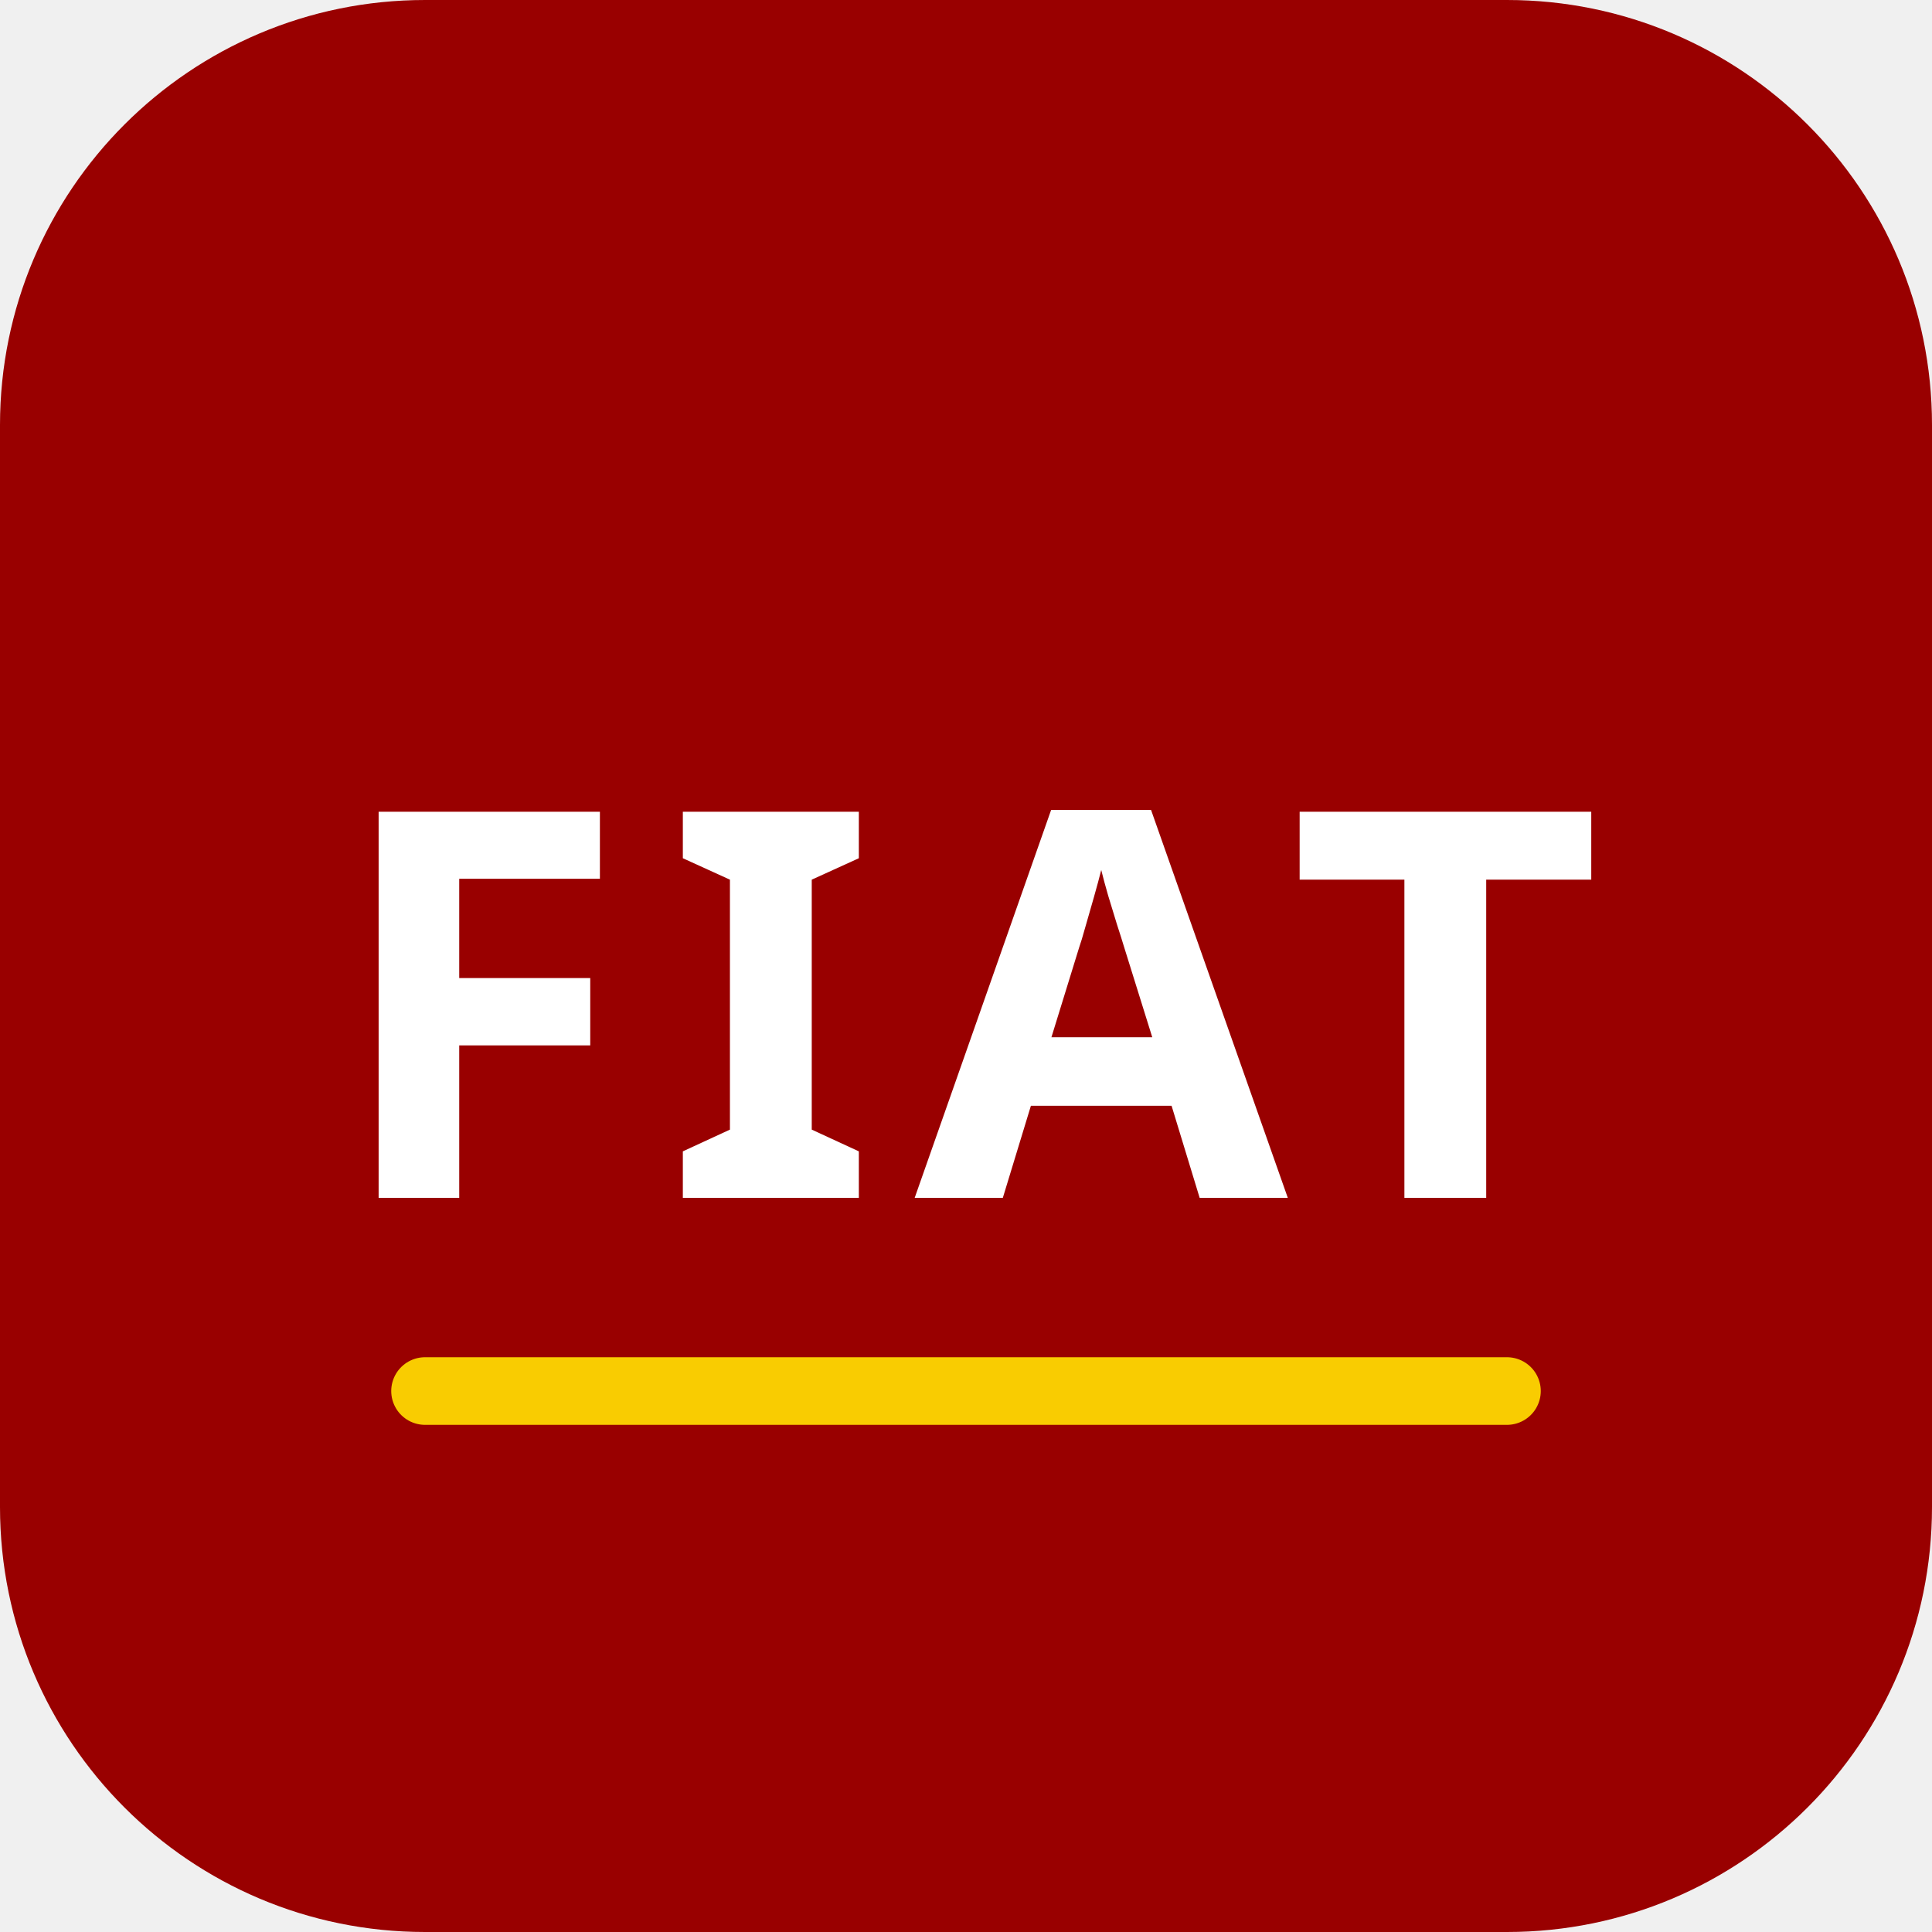
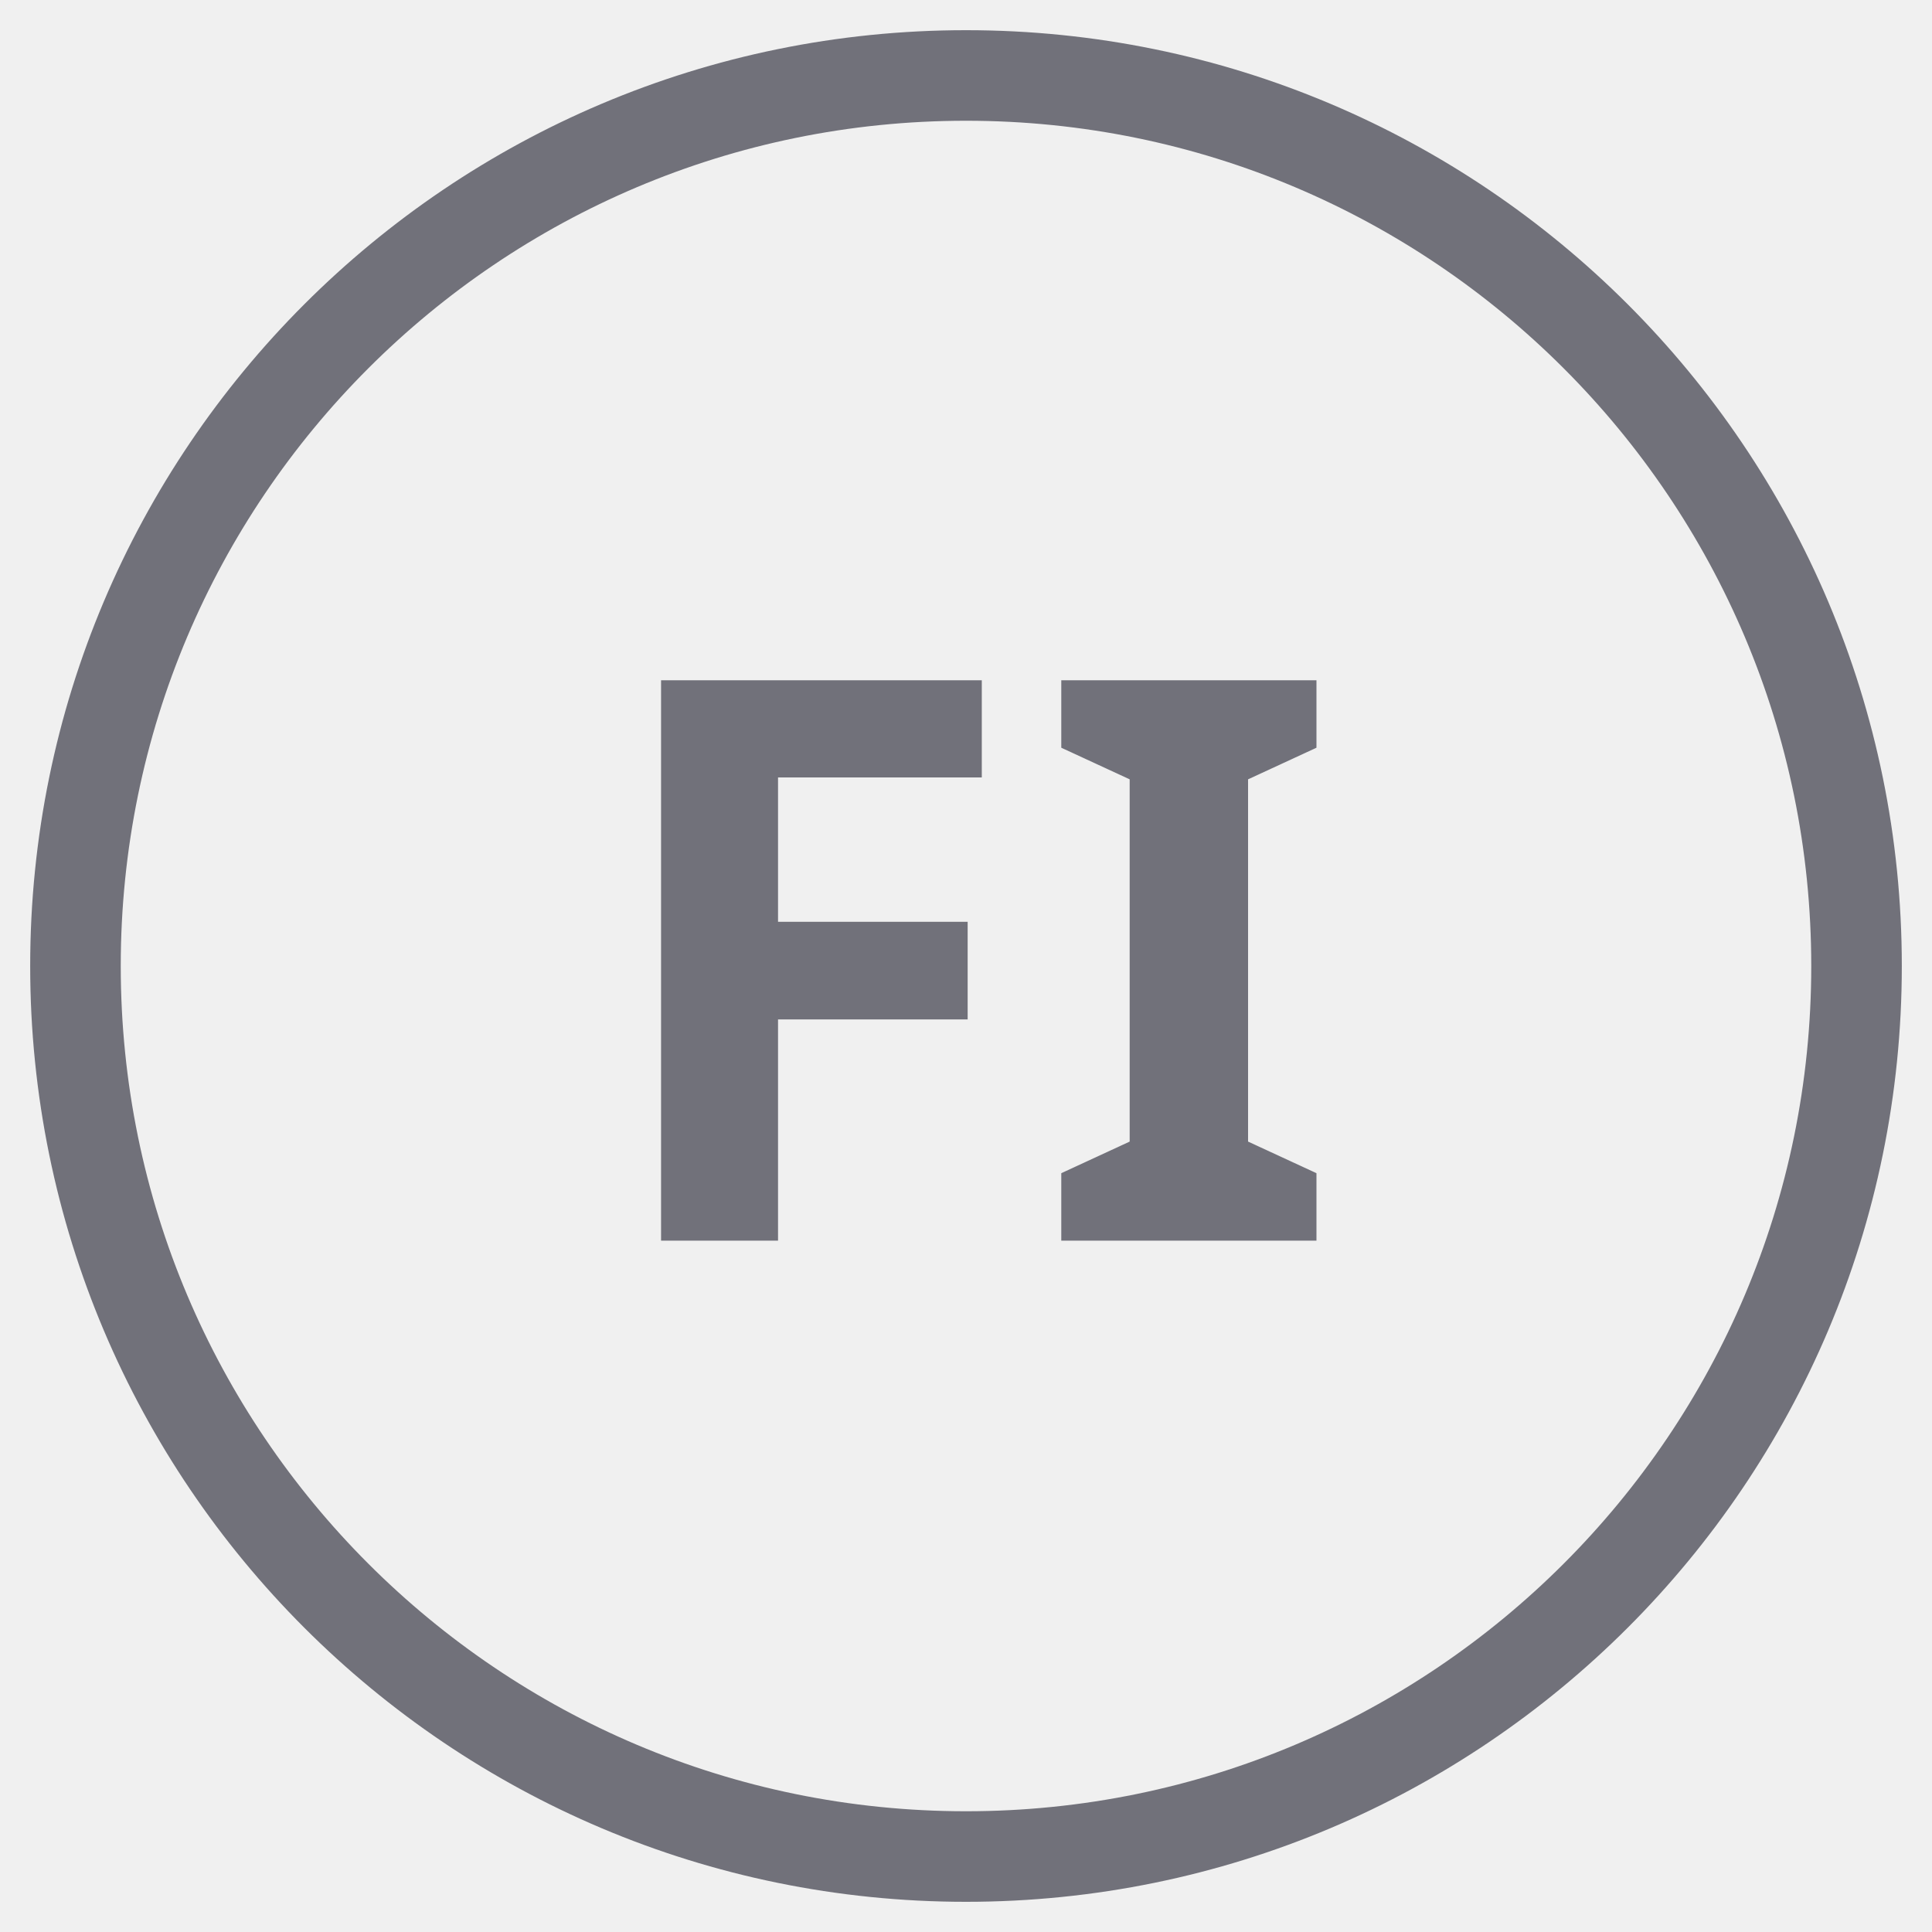
- <svg xmlns="http://www.w3.org/2000/svg" viewBox="0 0 100 100" width="100%" height="100%">
-   <rect width="100" height="100" rx="22" fill="#990000" />
-   <text x="50" y="62" font-family="'Arial Black', 'Trebuchet MS', sans-serif" font-size="28" font-weight="900" fill="#ffffff" text-anchor="middle" letter-spacing="2">FIAT</text>
-   <line x1="22" y1="72" x2="78" y2="72" stroke="#f9cc01" stroke-width="3.5" stroke-linecap="round" />
+ <svg xmlns="http://www.w3.org/2000/svg" viewBox="0 0 64 64" color="#71717a">
+   <circle cx="32" cy="32" r="29.5" fill="none" stroke="currentColor" stroke-width="3" />
+   <text x="32" y="32" dy=".35em" text-anchor="middle" fill="currentColor" font-family="'Segoe UI Variable Display','Segoe UI',system-ui,sans-serif" font-size="26" font-weight="600" letter-spacing=".5">FI</text>
</svg>
